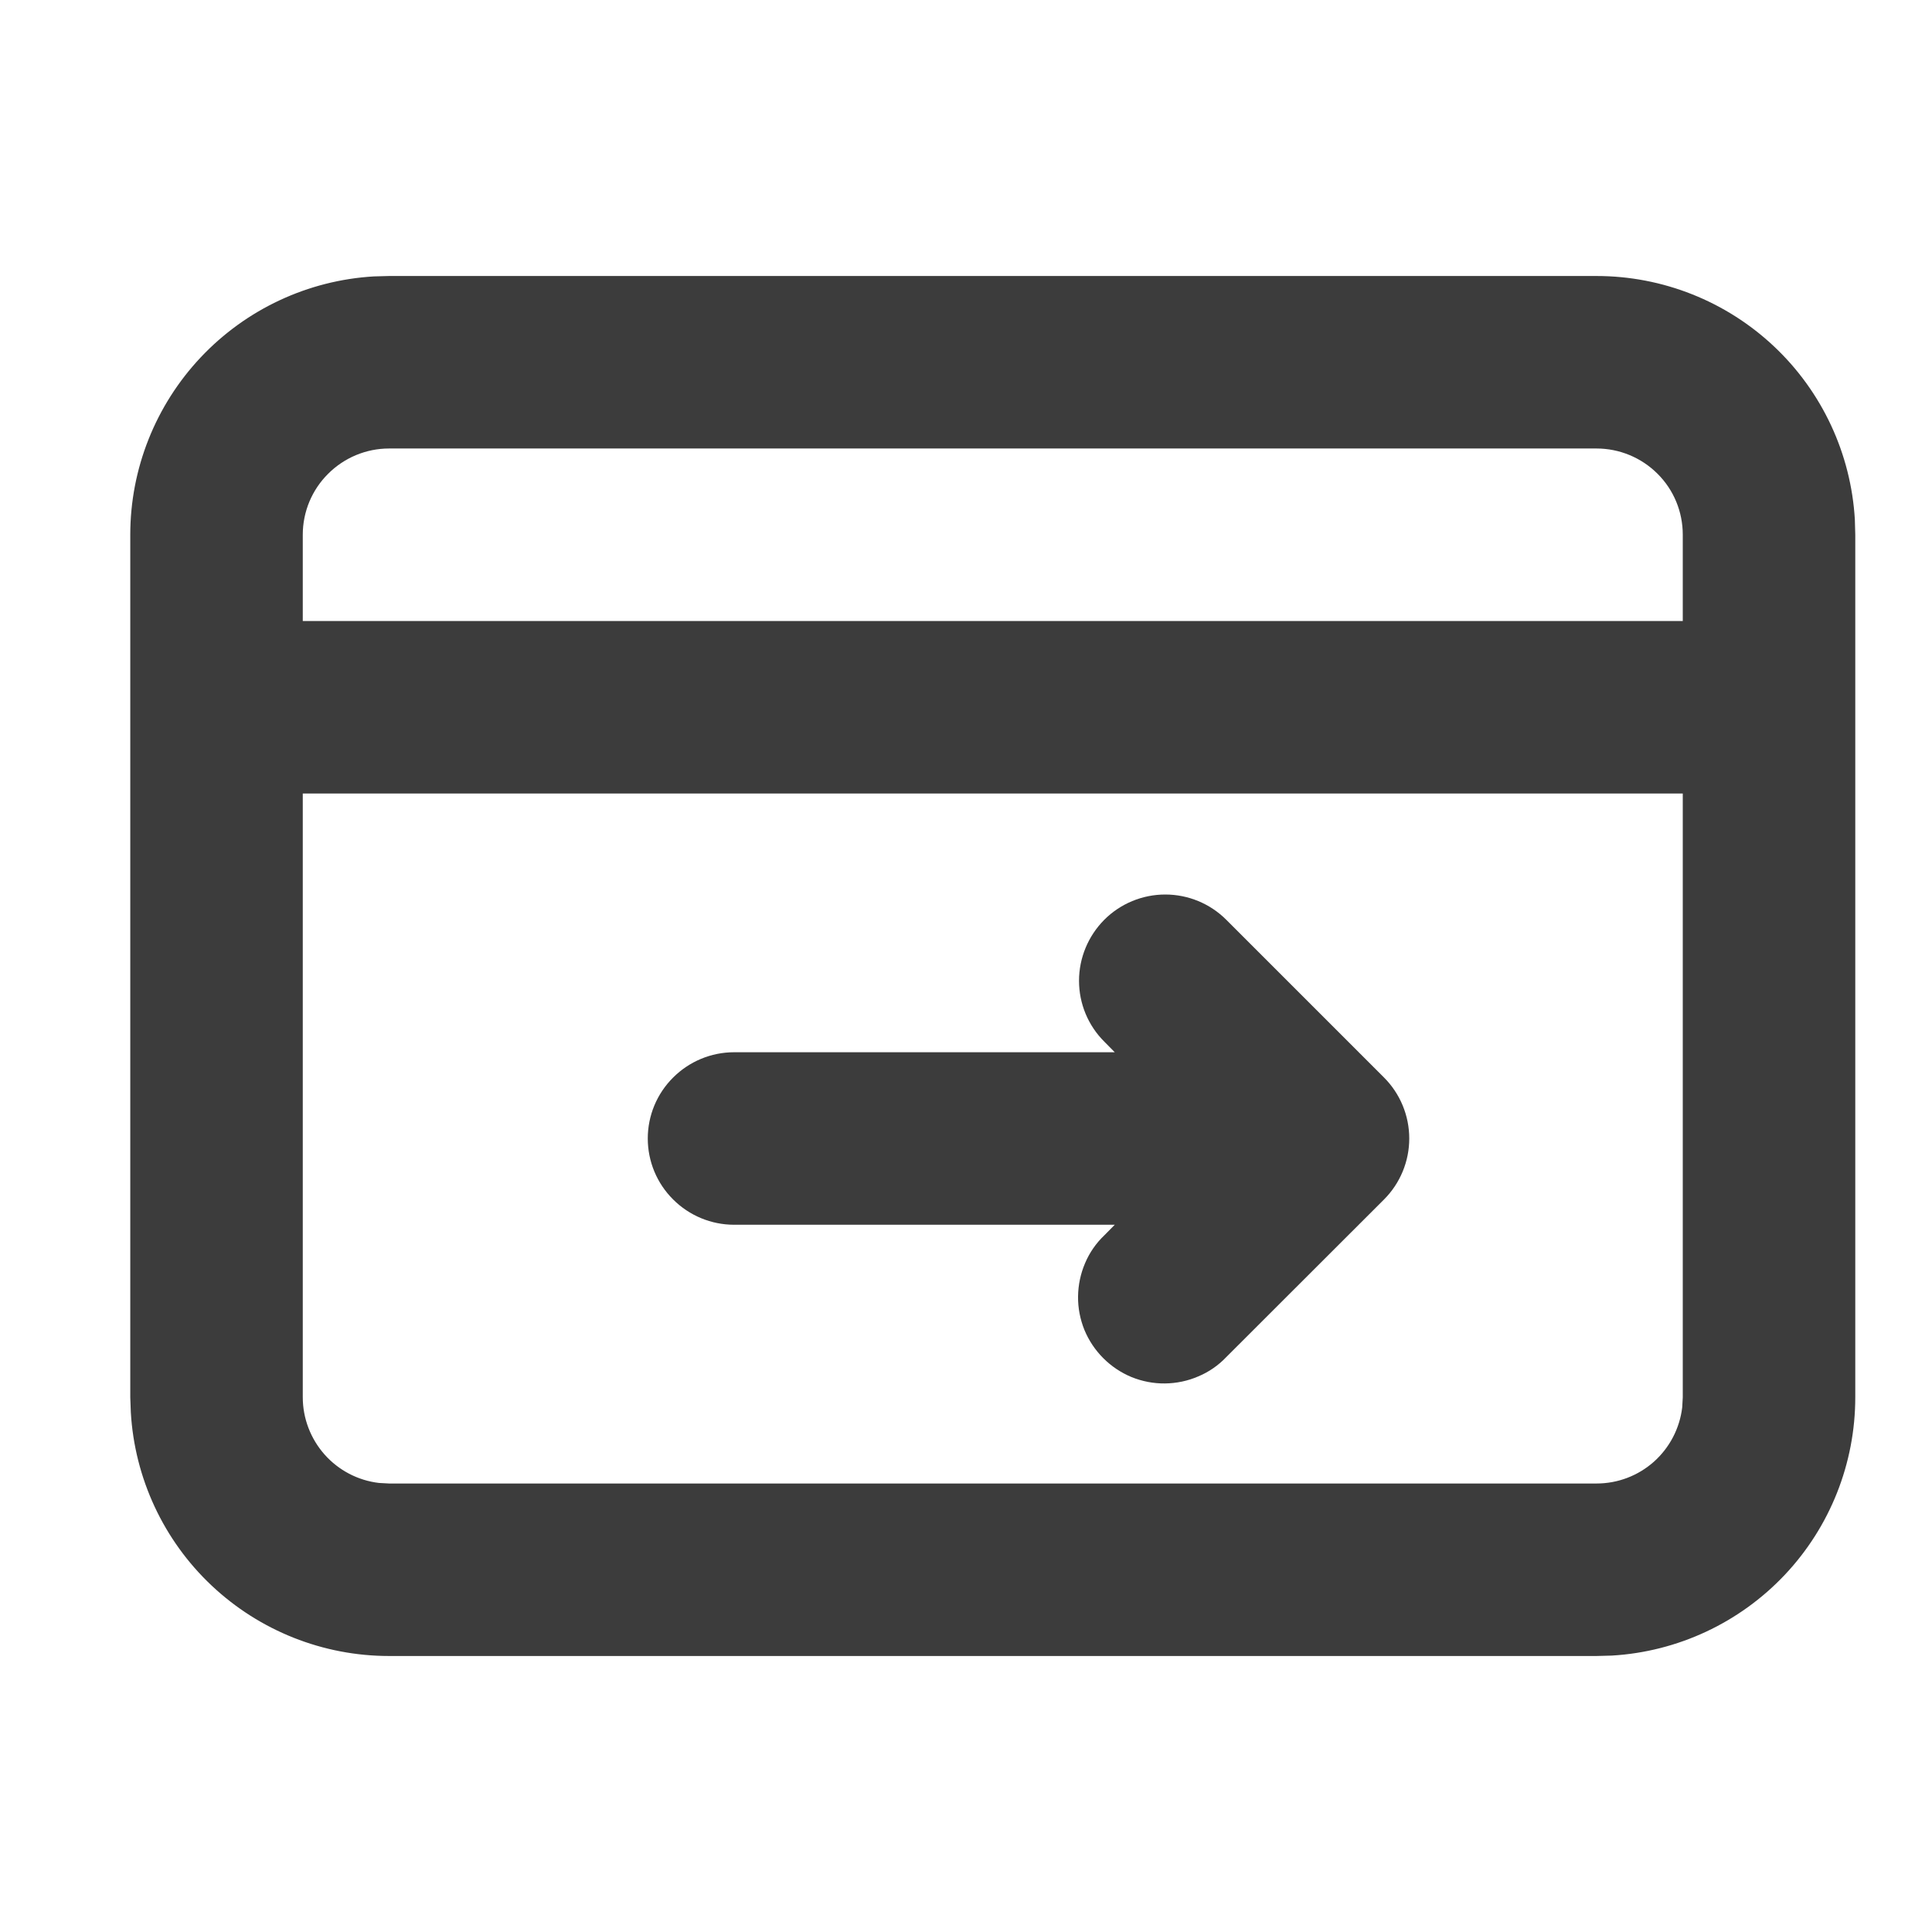
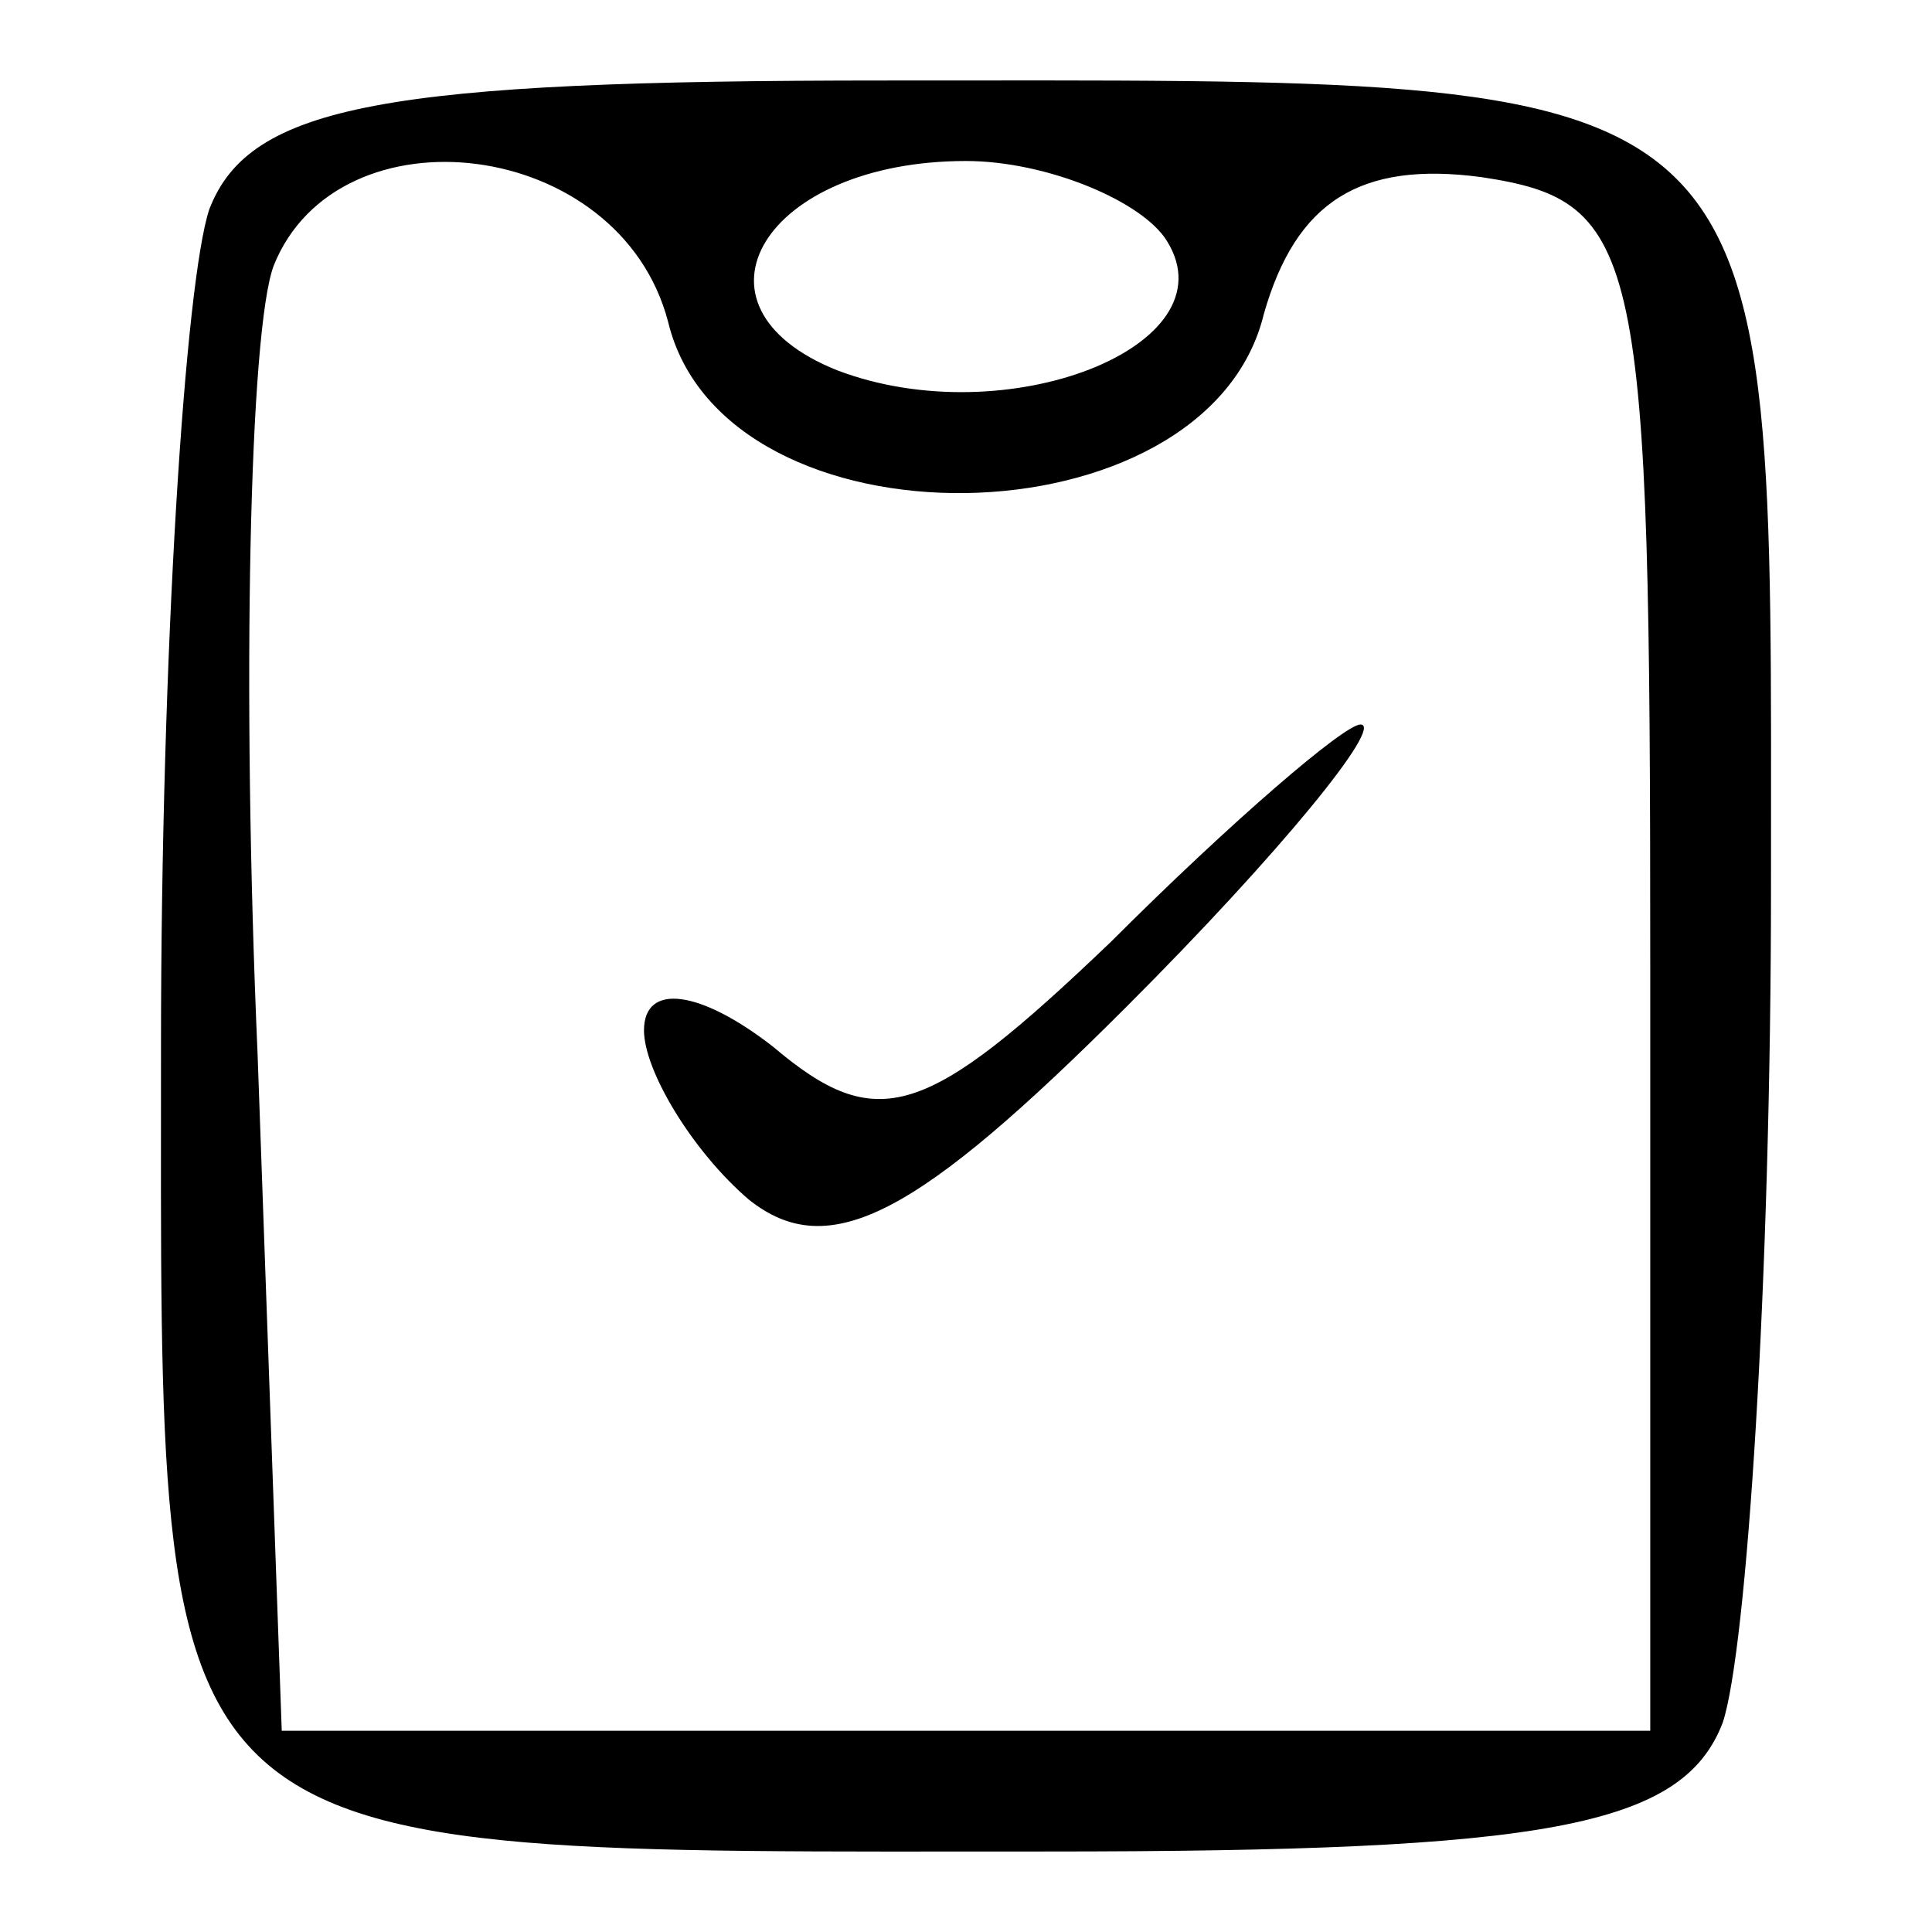
- <svg xmlns="http://www.w3.org/2000/svg" width="14" height="14" viewBox="0 0 14 14" fill="none">
-   <path fill-rule="evenodd" clip-rule="evenodd" d="M11.569 2C12.048 2 12.508 2.183 12.856 2.511C13.204 2.839 13.413 3.288 13.441 3.765L13.444 3.875V10.125C13.444 10.603 13.262 11.063 12.934 11.411C12.606 11.759 12.157 11.969 11.68 11.997L11.569 12H2.819C2.341 12 1.881 11.817 1.533 11.489C1.185 11.161 0.976 10.712 0.948 10.235L0.944 10.125V3.875C0.944 3.397 1.127 2.937 1.455 2.589C1.783 2.241 2.232 2.031 2.709 2.003L2.819 2H11.569ZM12.194 5.75H2.194V10.125C2.194 10.278 2.251 10.426 2.352 10.54C2.454 10.655 2.594 10.728 2.746 10.746L2.819 10.75H11.569C11.723 10.75 11.87 10.694 11.985 10.592C12.099 10.49 12.172 10.35 12.19 10.198L12.194 10.125V5.75ZM8.886 6.665L10.029 7.808C10.146 7.925 10.212 8.084 10.212 8.25C10.212 8.416 10.146 8.575 10.029 8.692L8.886 9.834C8.829 9.894 8.76 9.942 8.683 9.974C8.607 10.007 8.525 10.024 8.442 10.025C8.359 10.026 8.277 10.01 8.2 9.979C8.123 9.947 8.054 9.901 7.995 9.842C7.936 9.783 7.89 9.714 7.858 9.637C7.827 9.56 7.811 9.478 7.812 9.395C7.813 9.312 7.83 9.23 7.863 9.153C7.895 9.077 7.943 9.008 8.003 8.951L8.078 8.875H5.319C5.154 8.875 4.995 8.809 4.878 8.692C4.76 8.575 4.694 8.416 4.694 8.25C4.694 8.084 4.76 7.925 4.878 7.808C4.995 7.691 5.154 7.625 5.319 7.625H8.078L8.003 7.549C7.885 7.432 7.819 7.273 7.819 7.107C7.819 6.942 7.885 6.783 8.002 6.665C8.119 6.548 8.278 6.482 8.444 6.482C8.61 6.482 8.769 6.548 8.886 6.665ZM11.569 3.25H2.819C2.654 3.25 2.495 3.316 2.378 3.433C2.26 3.55 2.194 3.709 2.194 3.875V4.5H12.194V3.875C12.194 3.709 12.129 3.55 12.011 3.433C11.894 3.316 11.735 3.25 11.569 3.25Z" fill="#3C3C3C" />
+ <svg xmlns="http://www.w3.org/2000/svg" version="1.0" width="24pt" height="24pt" viewBox="0 0 24 24" preserveAspectRatio="xMidYMid meet">
+   <g transform="translate(0,24) scale(0.1,-0.1)" fill="#000000" stroke="none">
+     <path d="M26 214 c-3 -9 -6 -55 -6 -104 0 -103 -3 -100 110 -100 62 0 79 3 84 16 3 9 6 55 6 104 0 103 3 100 -110 100 -62 0 -79 -3 -84 -16z m57 -14 c7 -29 67 -28 74 1 4 14 12 19 27 17 20 -3 21 -9 21 -98 l0 -95 -85 0 -85 0 -3 84 c-2 46 -1 90 2 98 8 20 43 16 49 -7z m62 10 c8 -13 -20 -24 -41 -16 -20 8 -9 26 16 26 10 0 22 -5 25 -10z" />
+     <path d="M138 123 c-23 -22 -29 -24 -42 -13 -9 7 -16 8 -16 2 0 -5 6 -15 13 -21 10 -8 21 -2 47 24 19 19 32 35 29 35 -2 0 -16 -12 -31 -27z" />
+   </g>
</svg>
